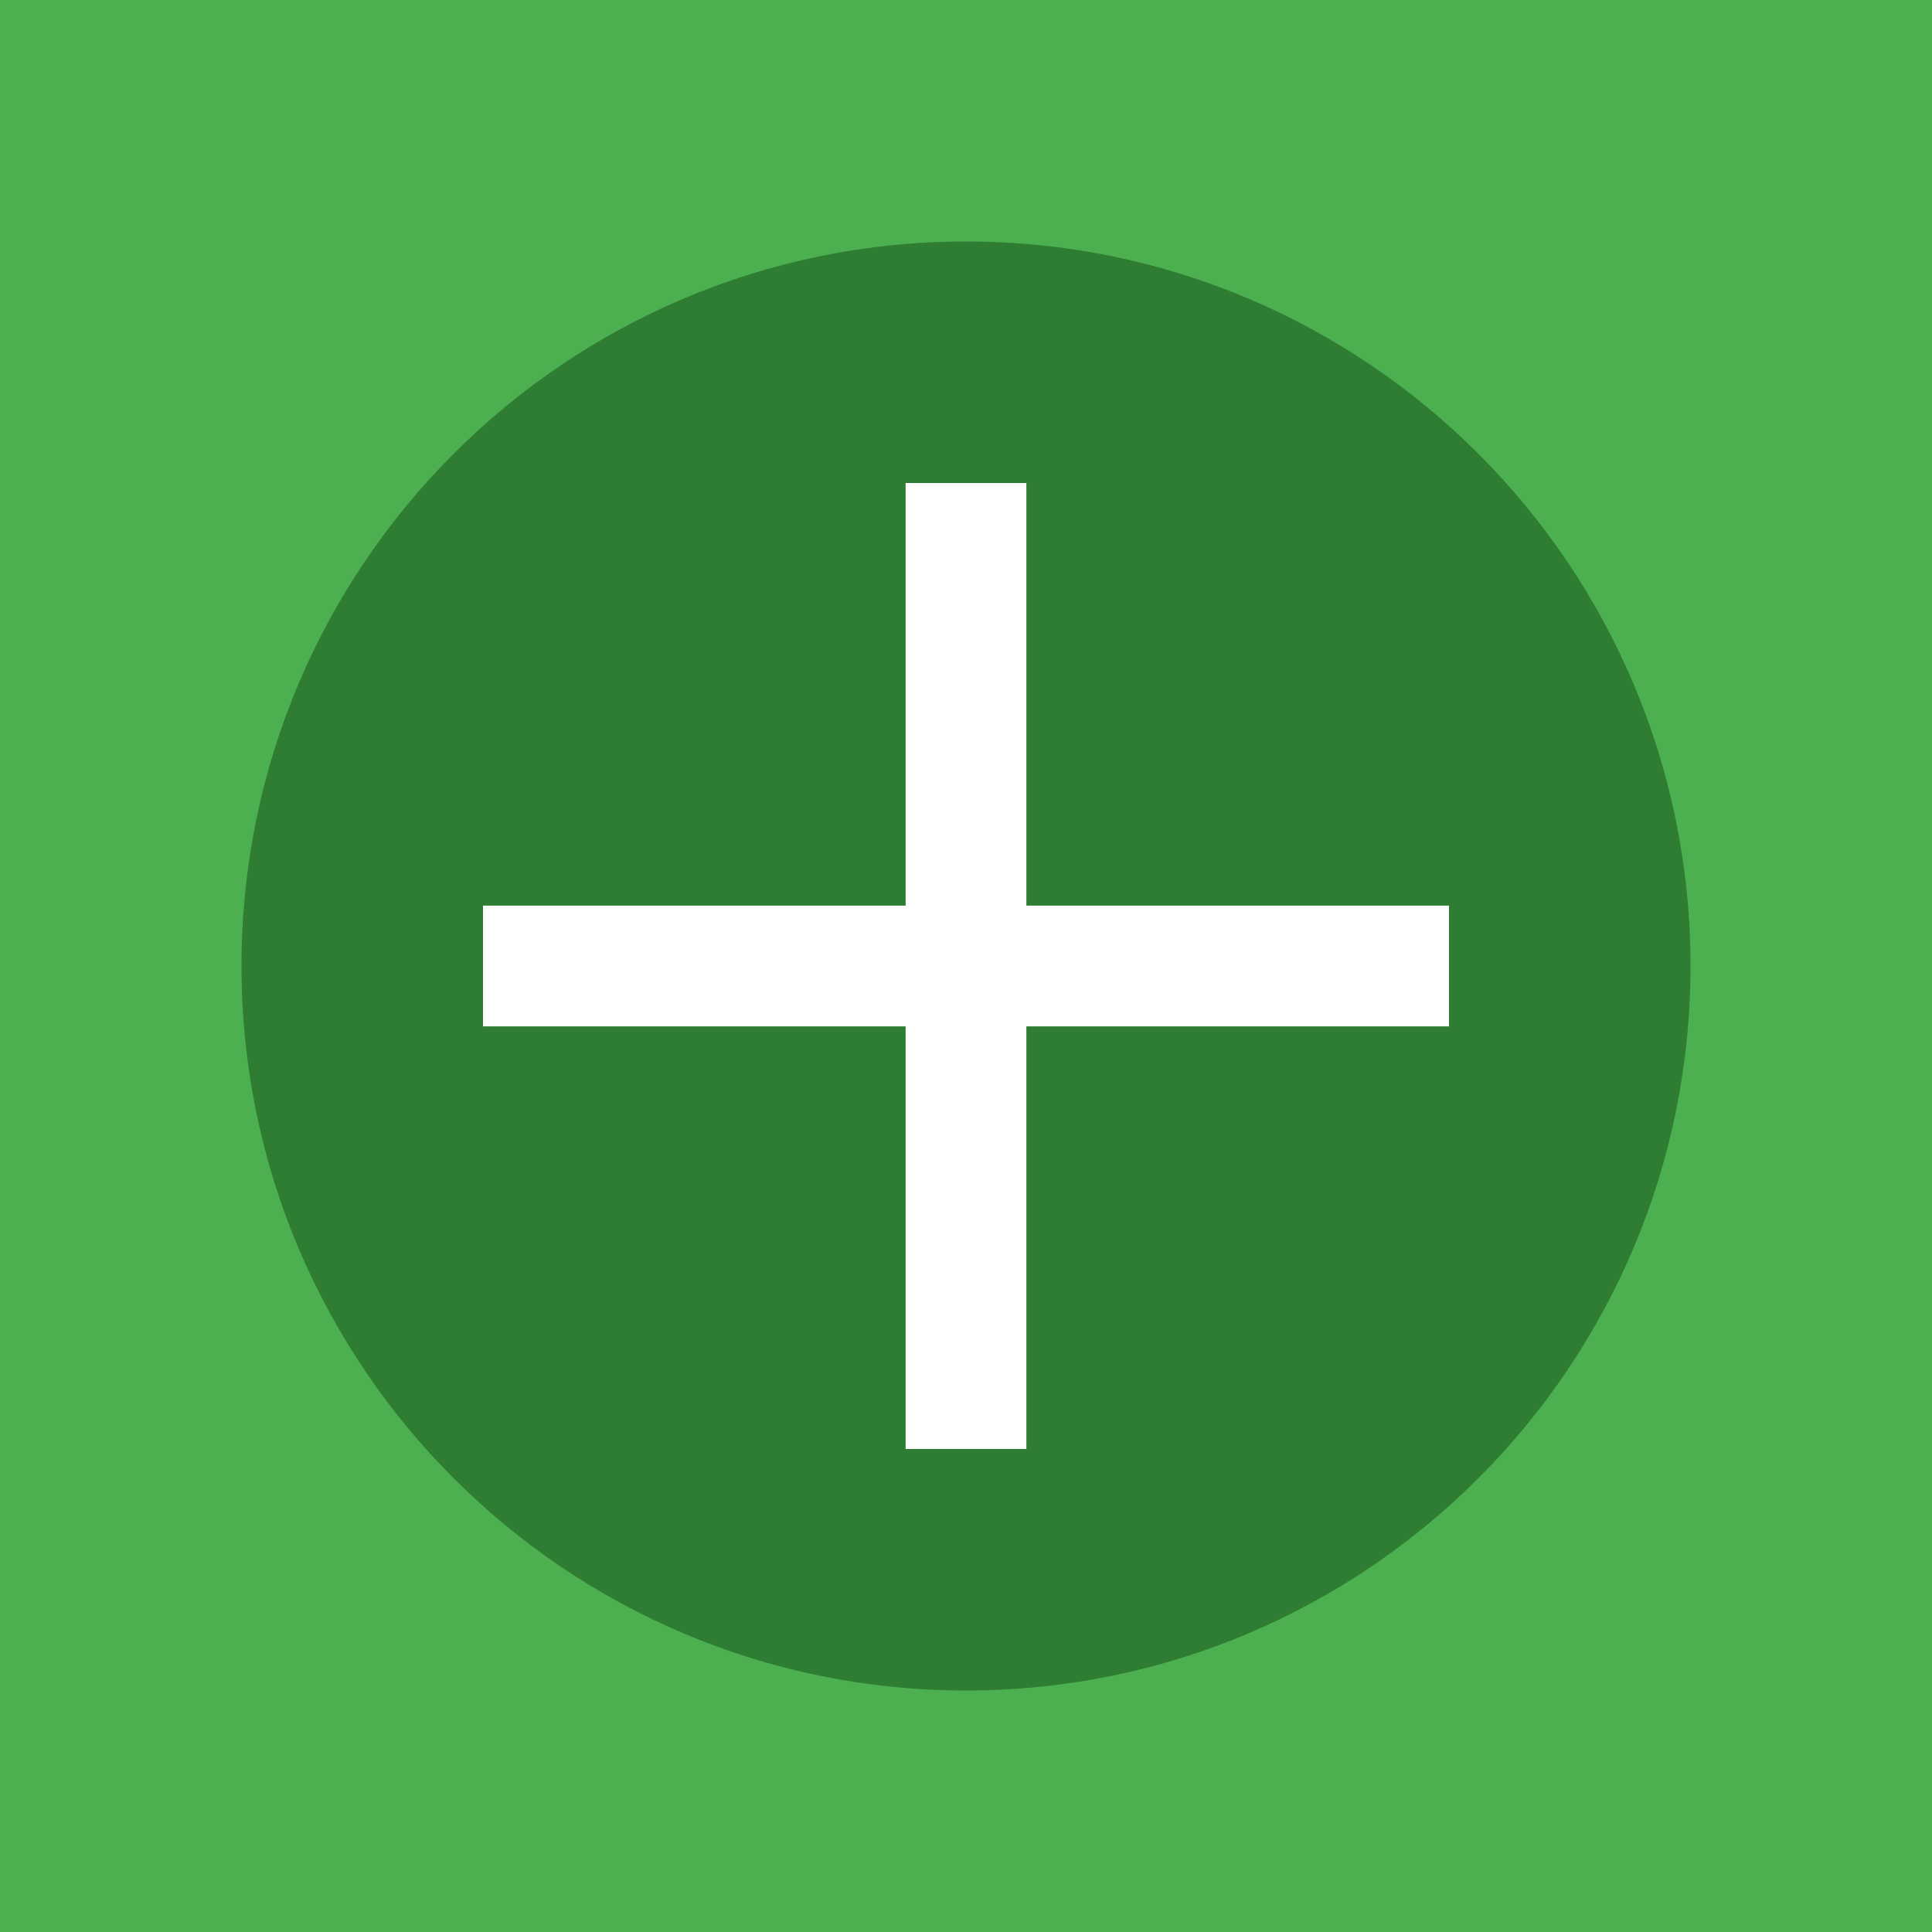
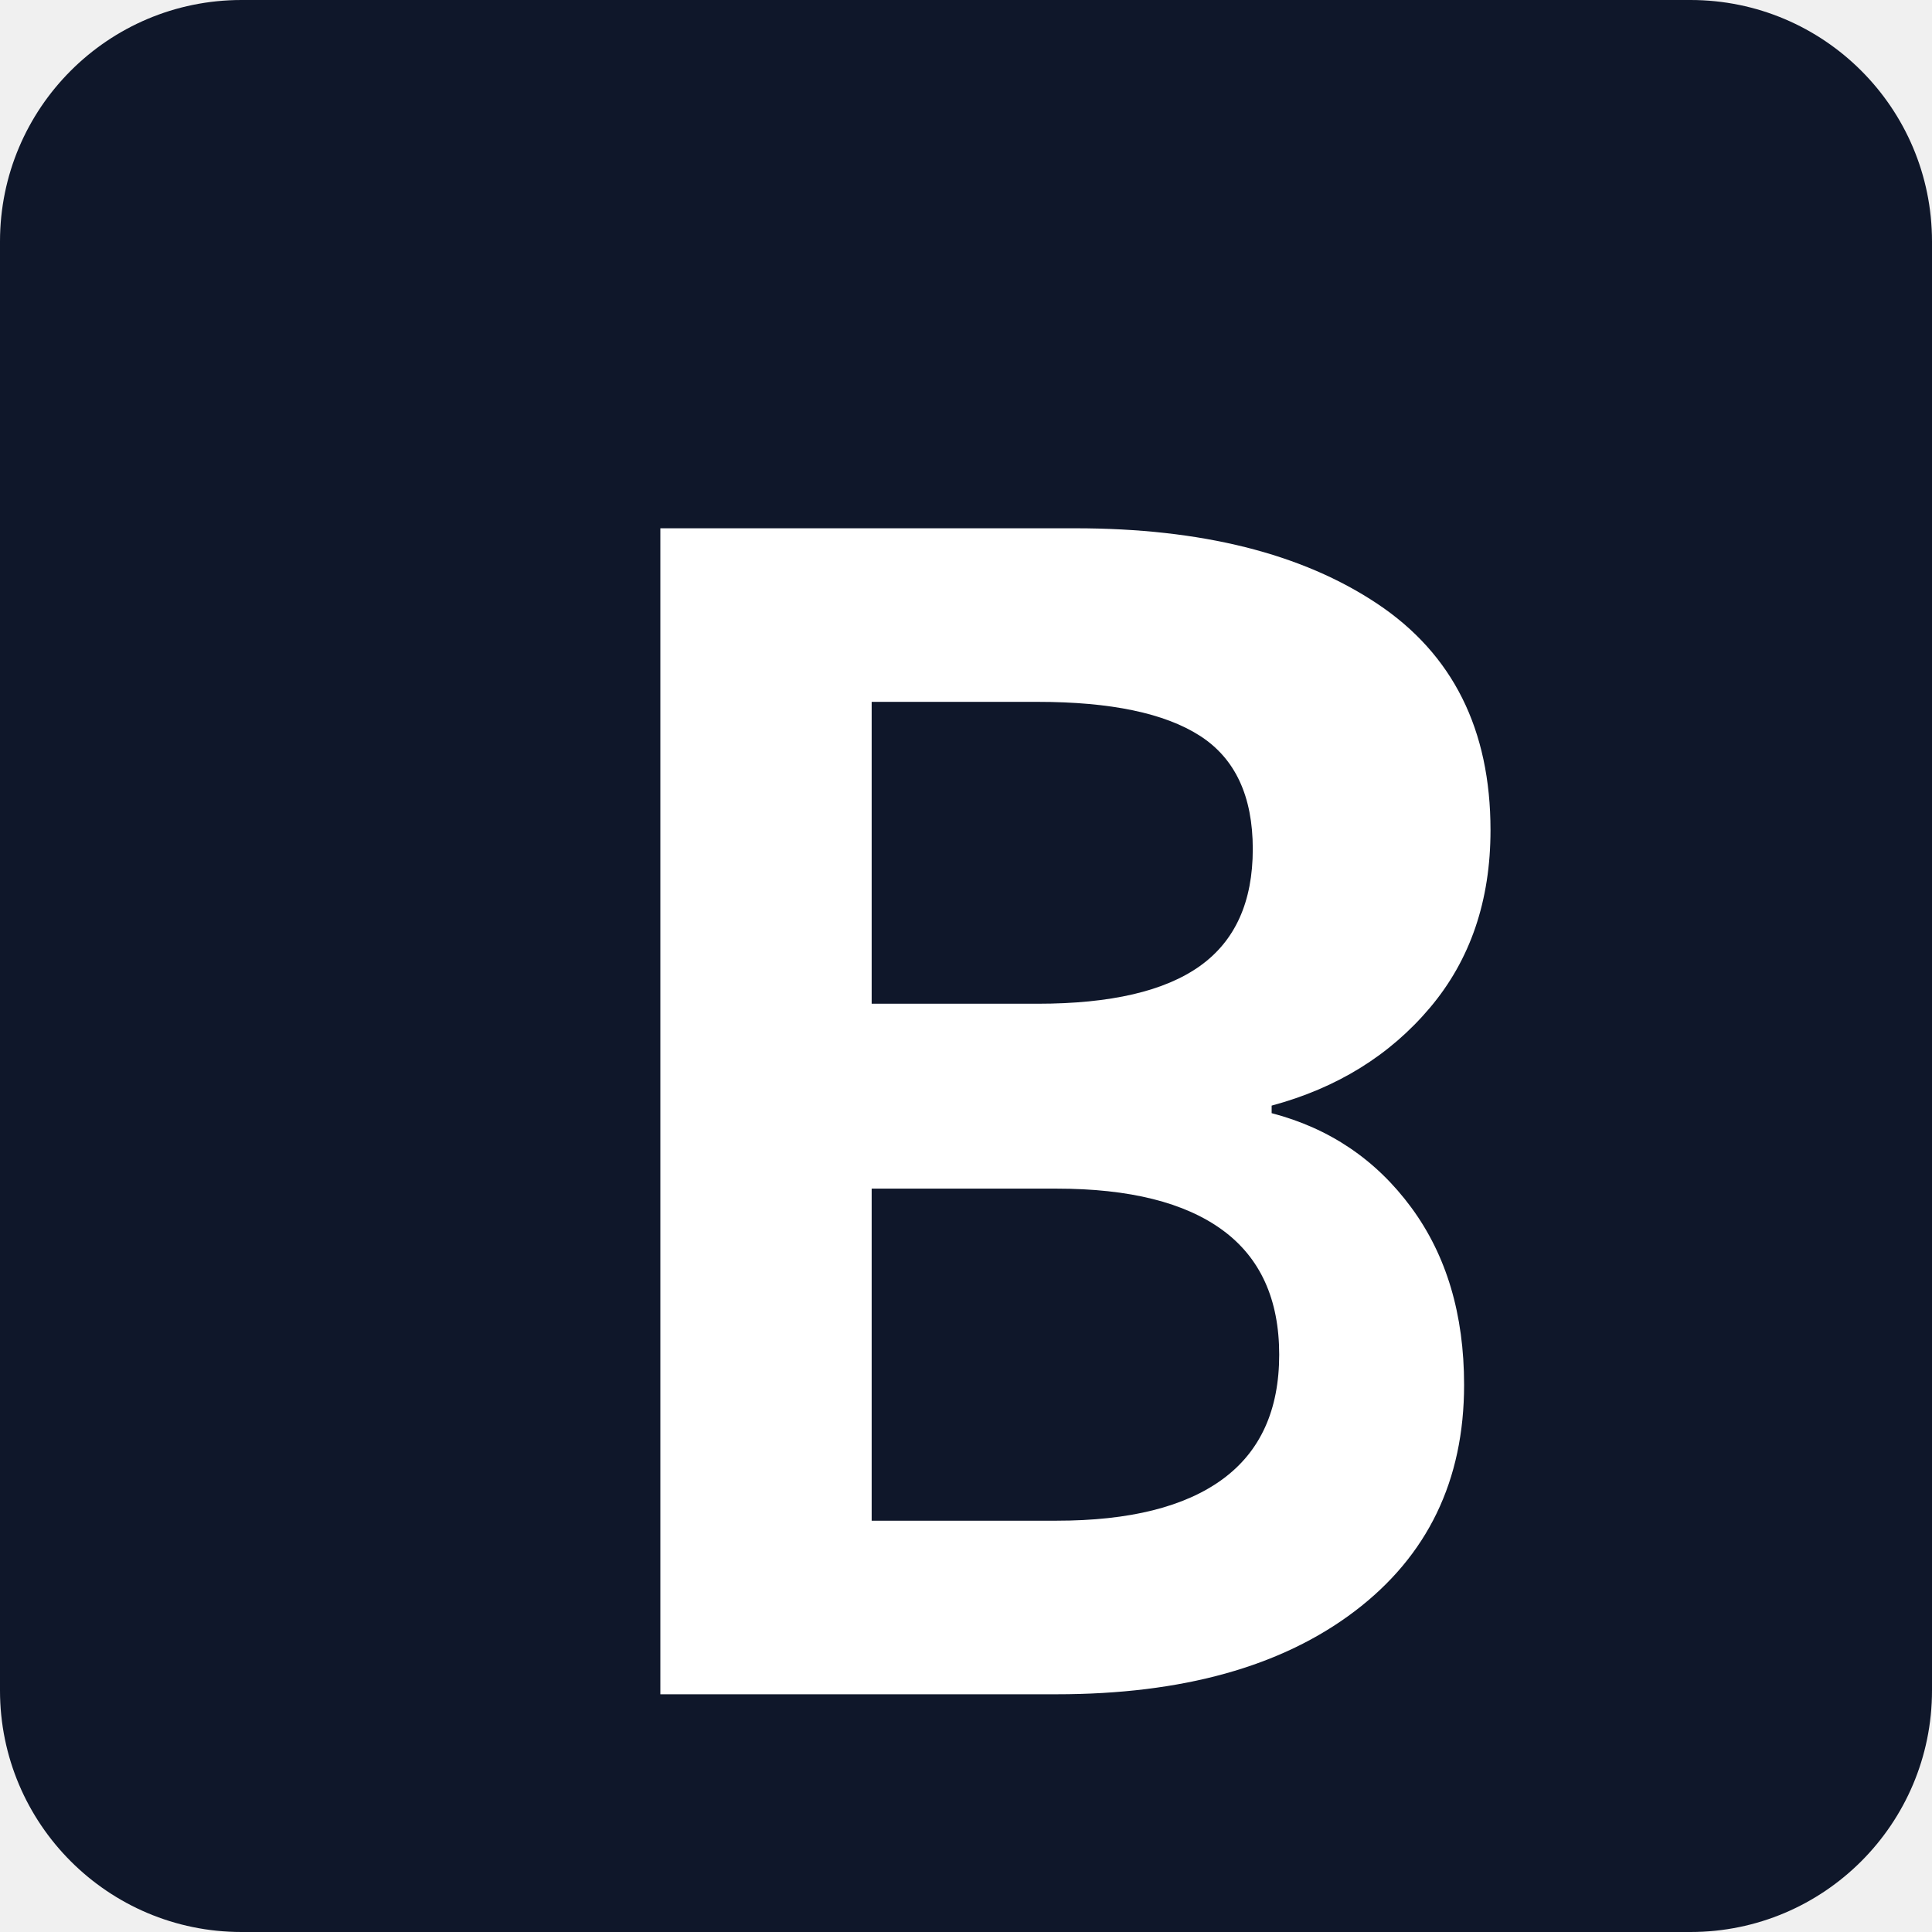
- <svg xmlns="http://www.w3.org/2000/svg" width="128" height="128" viewBox="0 0 128 128">
-   <rect width="128" height="128" fill="#4CAF50" />
-   <circle cx="64" cy="64" r="48" fill="#2E7D32" />
-   <path d="M64 32v64M32 64h64" stroke="#fff" stroke-width="8" />
+ <svg xmlns="http://www.w3.org/2000/svg" width="512" height="512" viewBox="0 0 512 512" fill="none">
+   <rect width="512" height="512" rx="64" fill="#0f172a" />
+   <path d="M175 140H285C318.333 140 345 146.667 365 160C385 173.333 395 193.333 395 220C395 238.667 389.667 254.333 379 267C368.333 279.667 354.333 288.333 337 293V295C352.333 299 364.667 307.333 374 320C383.333 332.667 388 348.333 388 367C388 392.333 378.333 412.333 359 427C339.667 441.667 313.333 449 280 449H175V140ZM231 266H275C294.333 266 308.667 262.667 318 256C327.333 249.333 332 239 332 225C332 211 327.333 201 318 195C308.667 189 294.333 186 275 186H231V266ZM231 403H280C299.333 403 314 399.333 324 392C334 384.667 339 373.667 339 359C339 344.333 334 333.333 324 326C314 318.667 299.333 315 280 315H231V403Z" fill="white" />
</svg>
